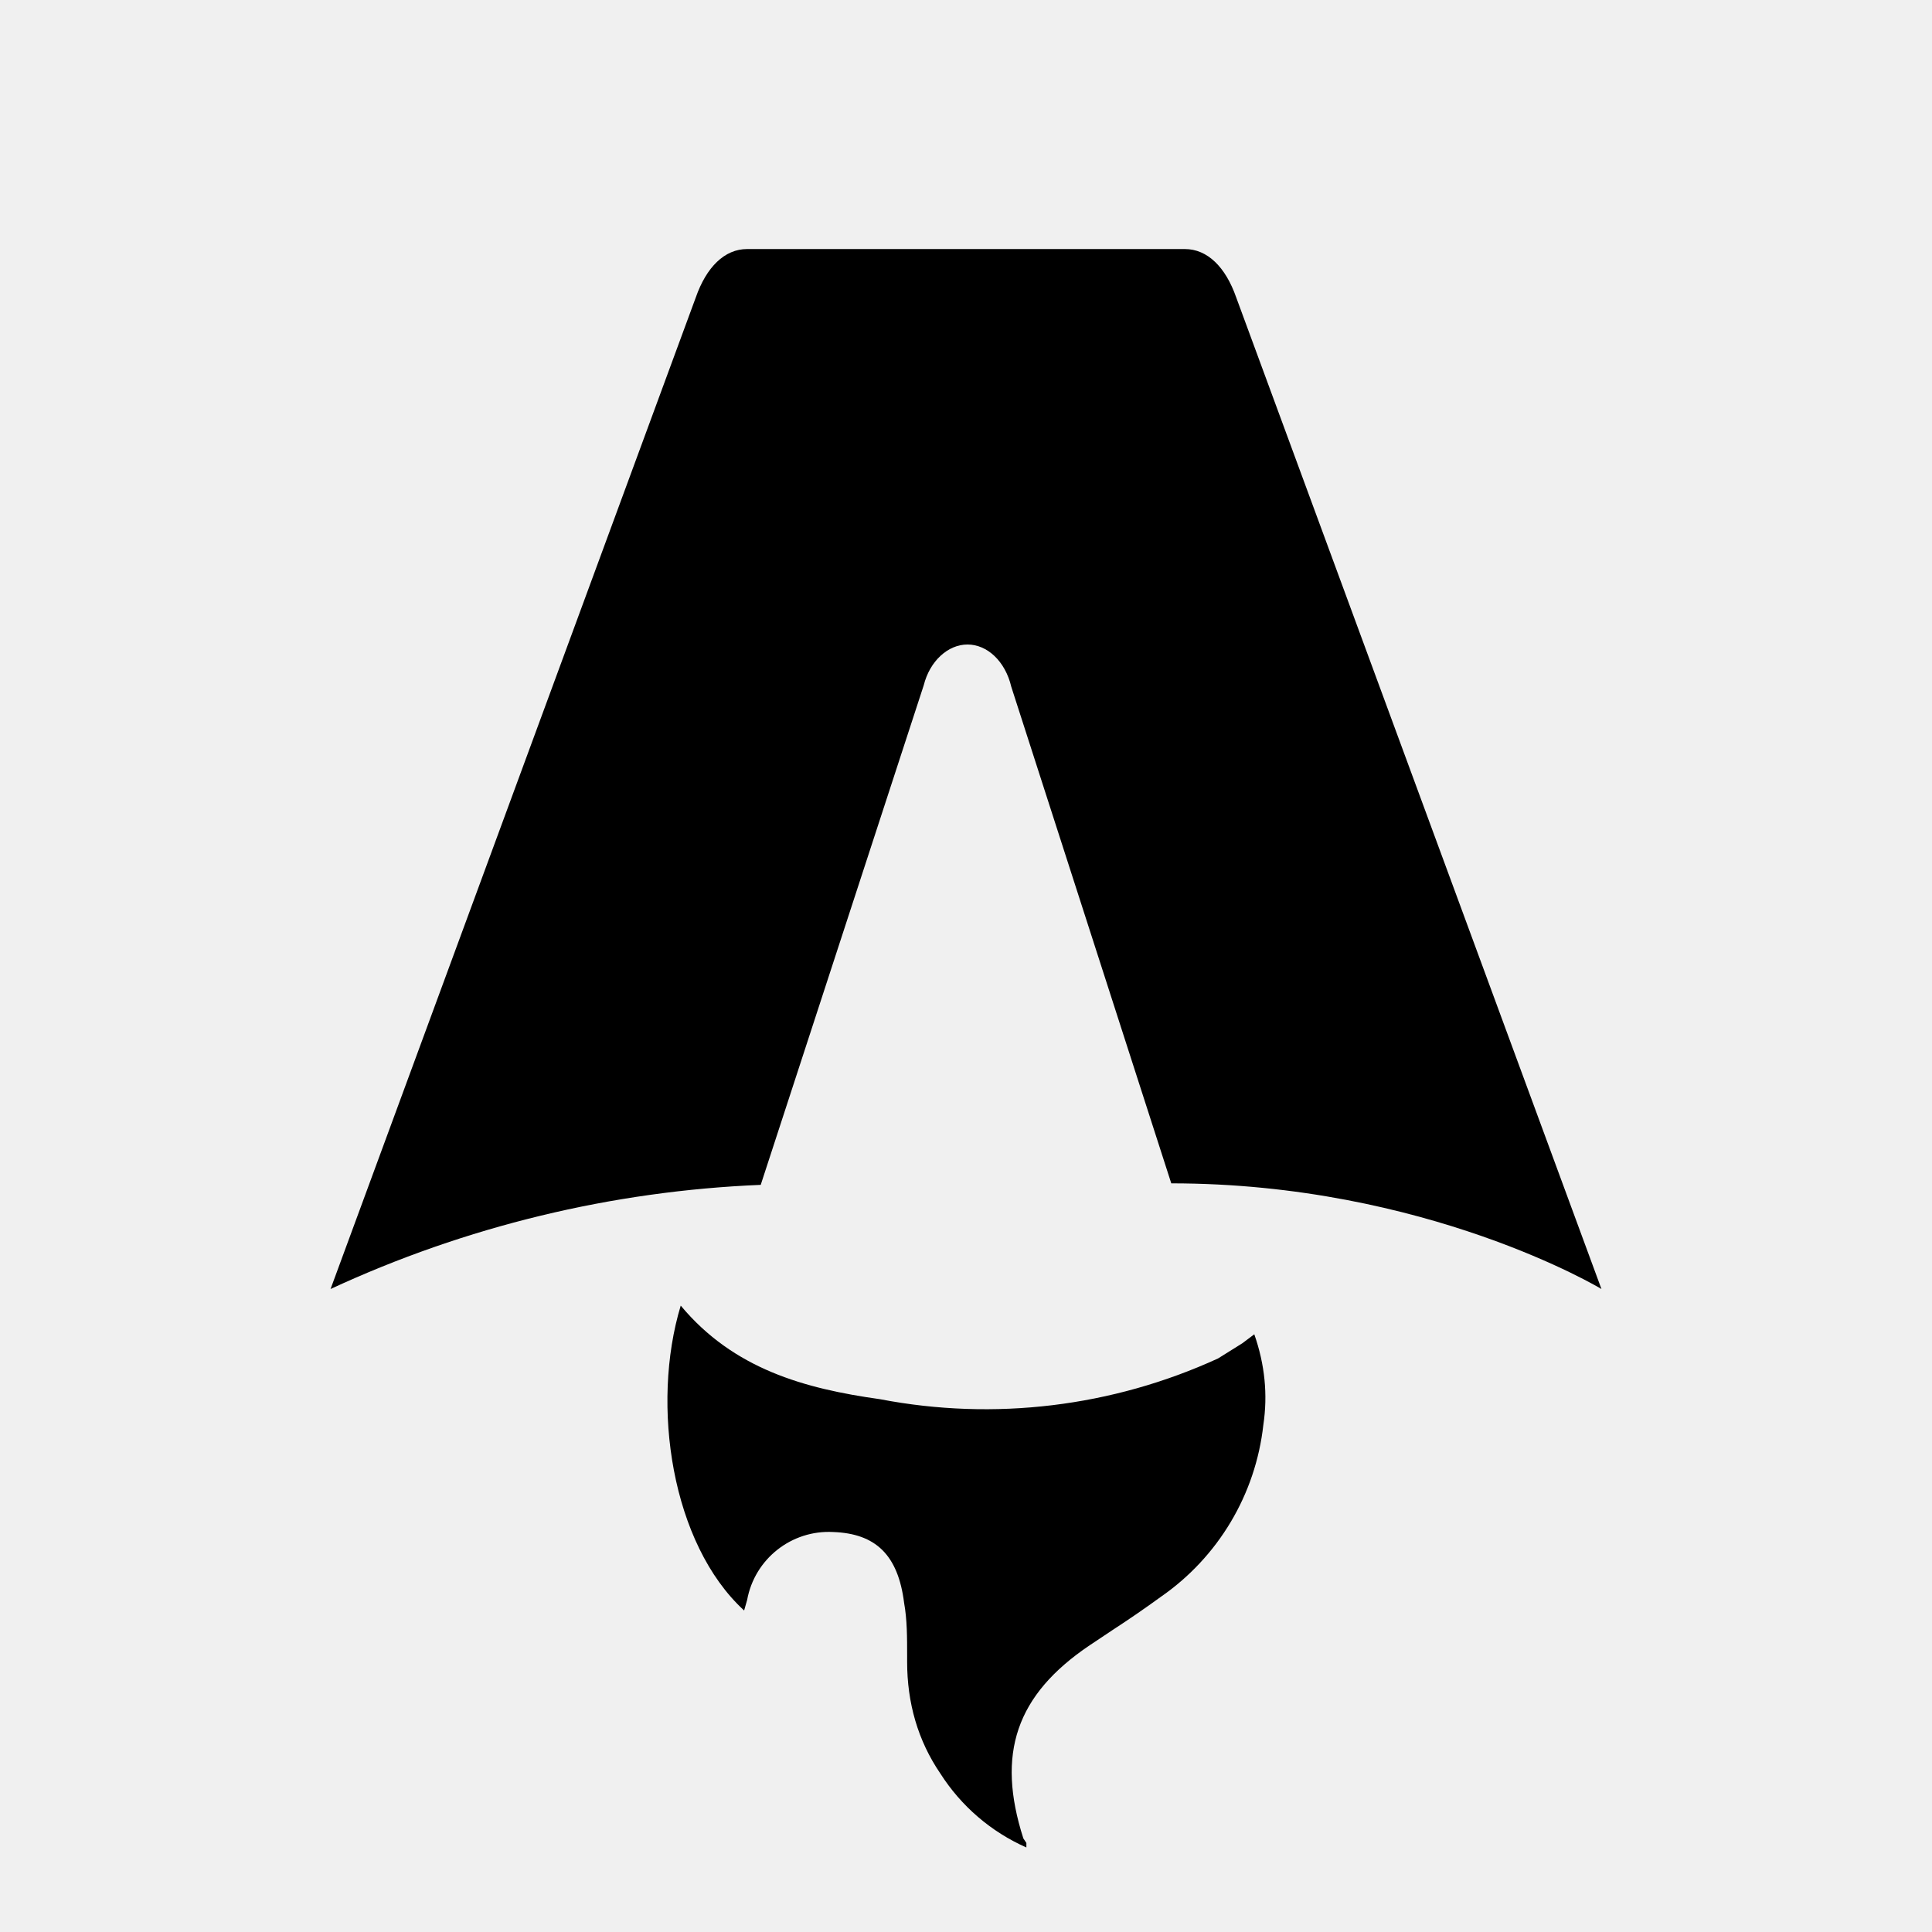
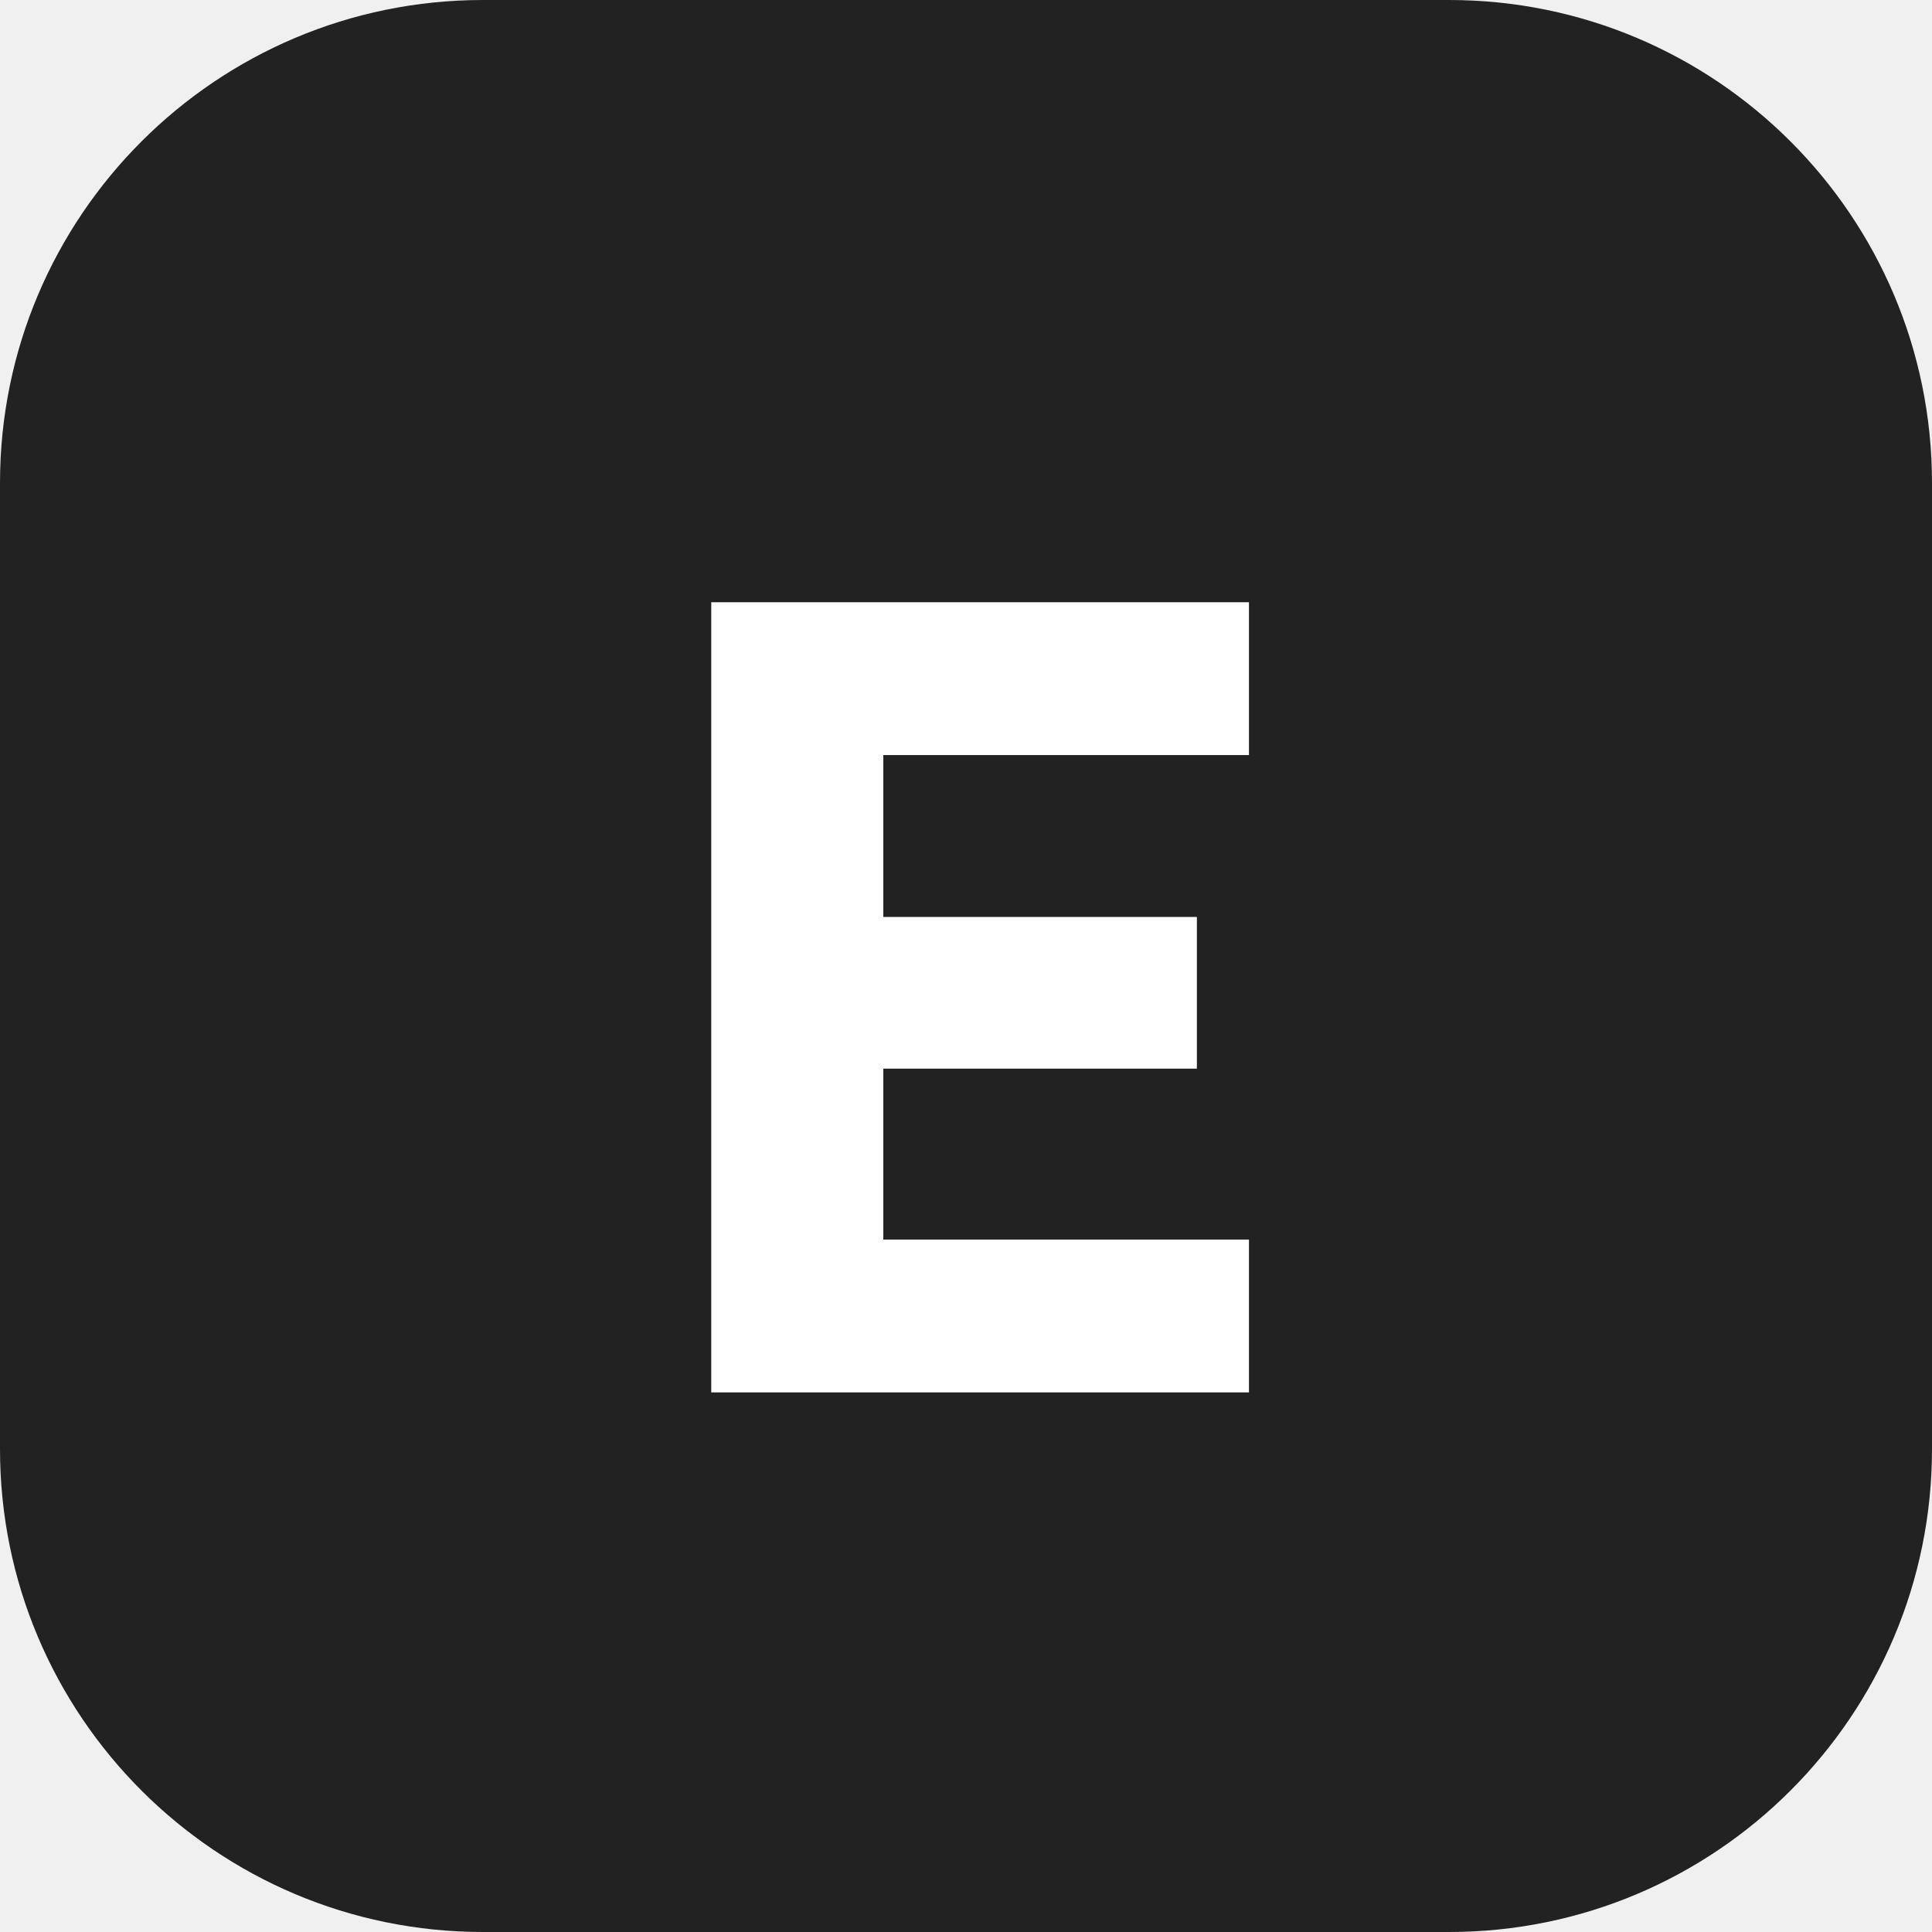
- <svg xmlns="http://www.w3.org/2000/svg" fill="none" viewBox="0 0 128 128">
-   <path d="M50.4 78.5a75.1 75.1 0 0 0-28.5 6.9l24.2-65.7c.7-2 1.9-3.2 3.4-3.2h29c1.5 0 2.7 1.2 3.4 3.2l24.2 65.7s-11.6-7-28.5-7L67 45.5c-.4-1.7-1.6-2.8-2.9-2.8-1.3 0-2.5 1.1-2.9 2.7L50.4 78.5Zm-1.1 28.2Zm-4.2-20.2c-2 6.6-.6 15.8 4.2 20.2a17.5 17.5 0 0 1 .2-.7 5.5 5.5 0 0 1 5.7-4.5c2.8.1 4.3 1.5 4.7 4.7.2 1.1.2 2.3.2 3.5v.4c0 2.7.7 5.2 2.2 7.4a13 13 0 0 0 5.7 4.9v-.3l-.2-.3c-1.8-5.6-.5-9.5 4.4-12.8l1.5-1a73 73 0 0 0 3.2-2.2 16 16 0 0 0 6.8-11.4c.3-2 .1-4-.6-6l-.8.6-1.6 1a37 37 0 0 1-22.4 2.7c-5-.7-9.7-2-13.2-6.2Z" />
-   <style>
-         path { fill: #000; }
-         @media (prefers-color-scheme: dark) {
-             path { fill: #FFF; }
-         }
-     </style>
+ <svg xmlns="http://www.w3.org/2000/svg" width="512" height="512" viewBox="0 0 512 512" fill="none">
+   <rect width="512" height="512" rx="128" fill="#222222" />
+   <path d="M188.487 369V159.6H330.987V200.1H234.087V243H317.187V283.2H234.087V328.5H330.987V369H188.487Z" fill="white" />
</svg>
